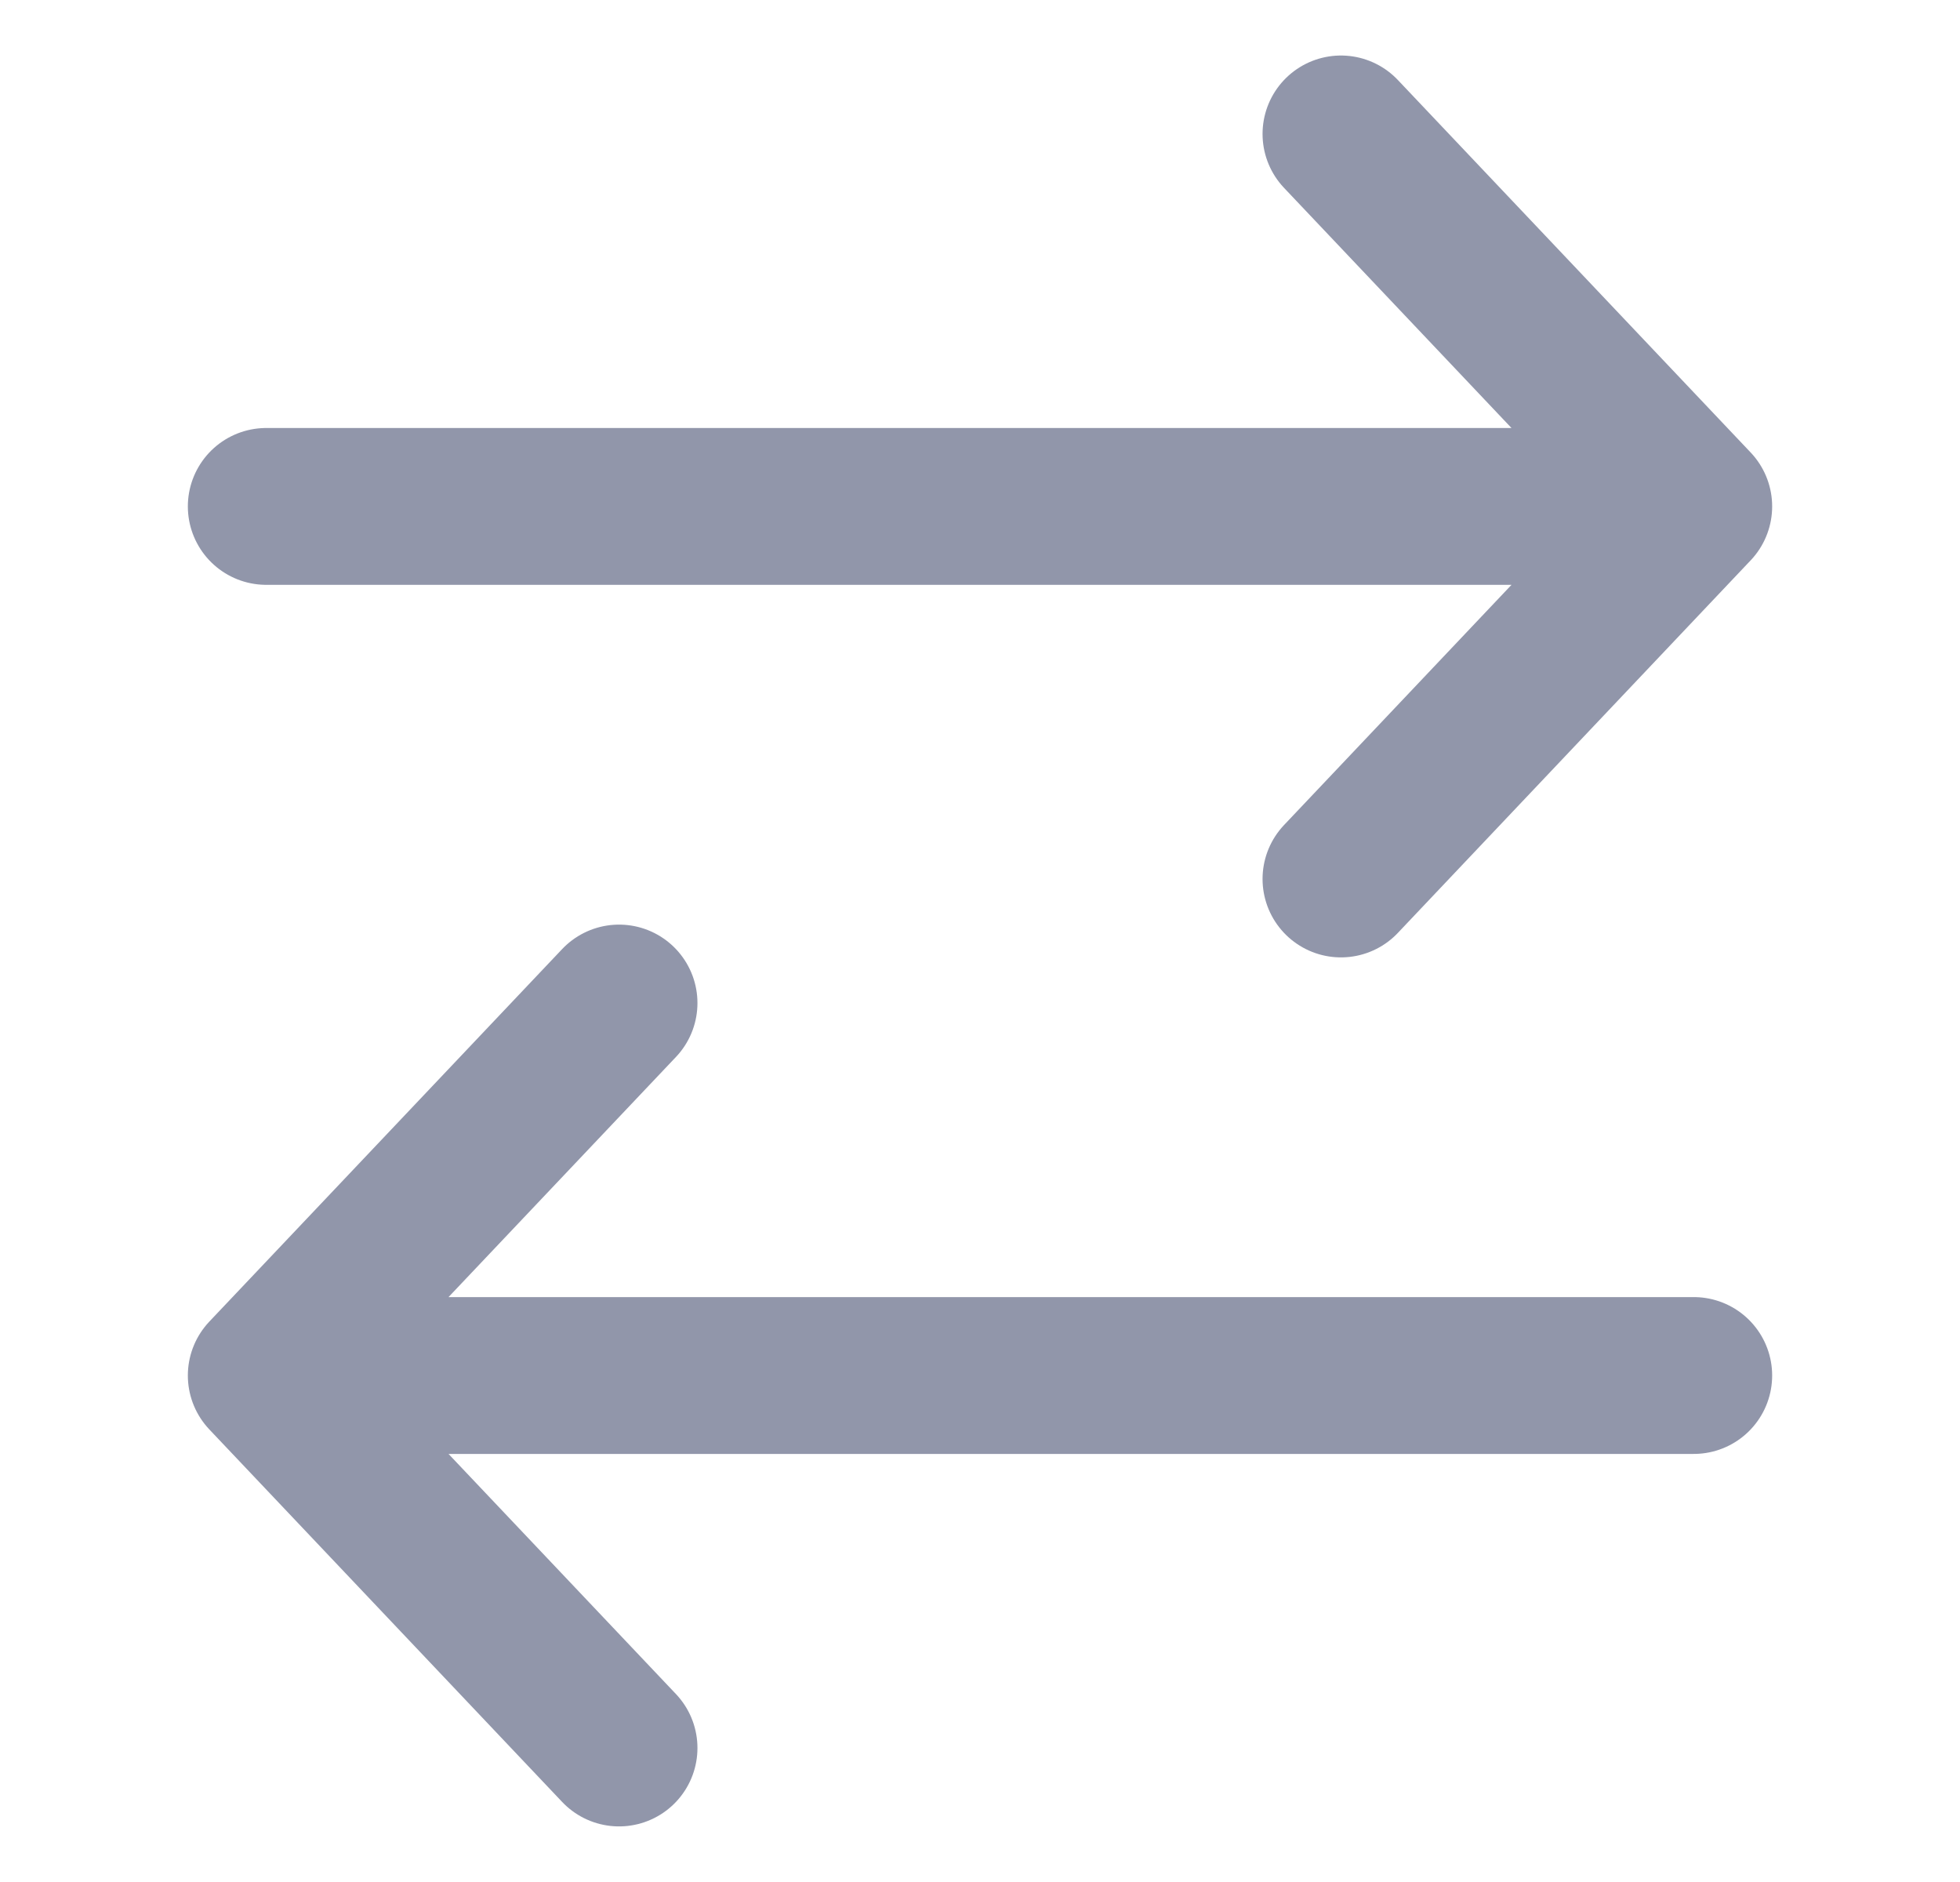
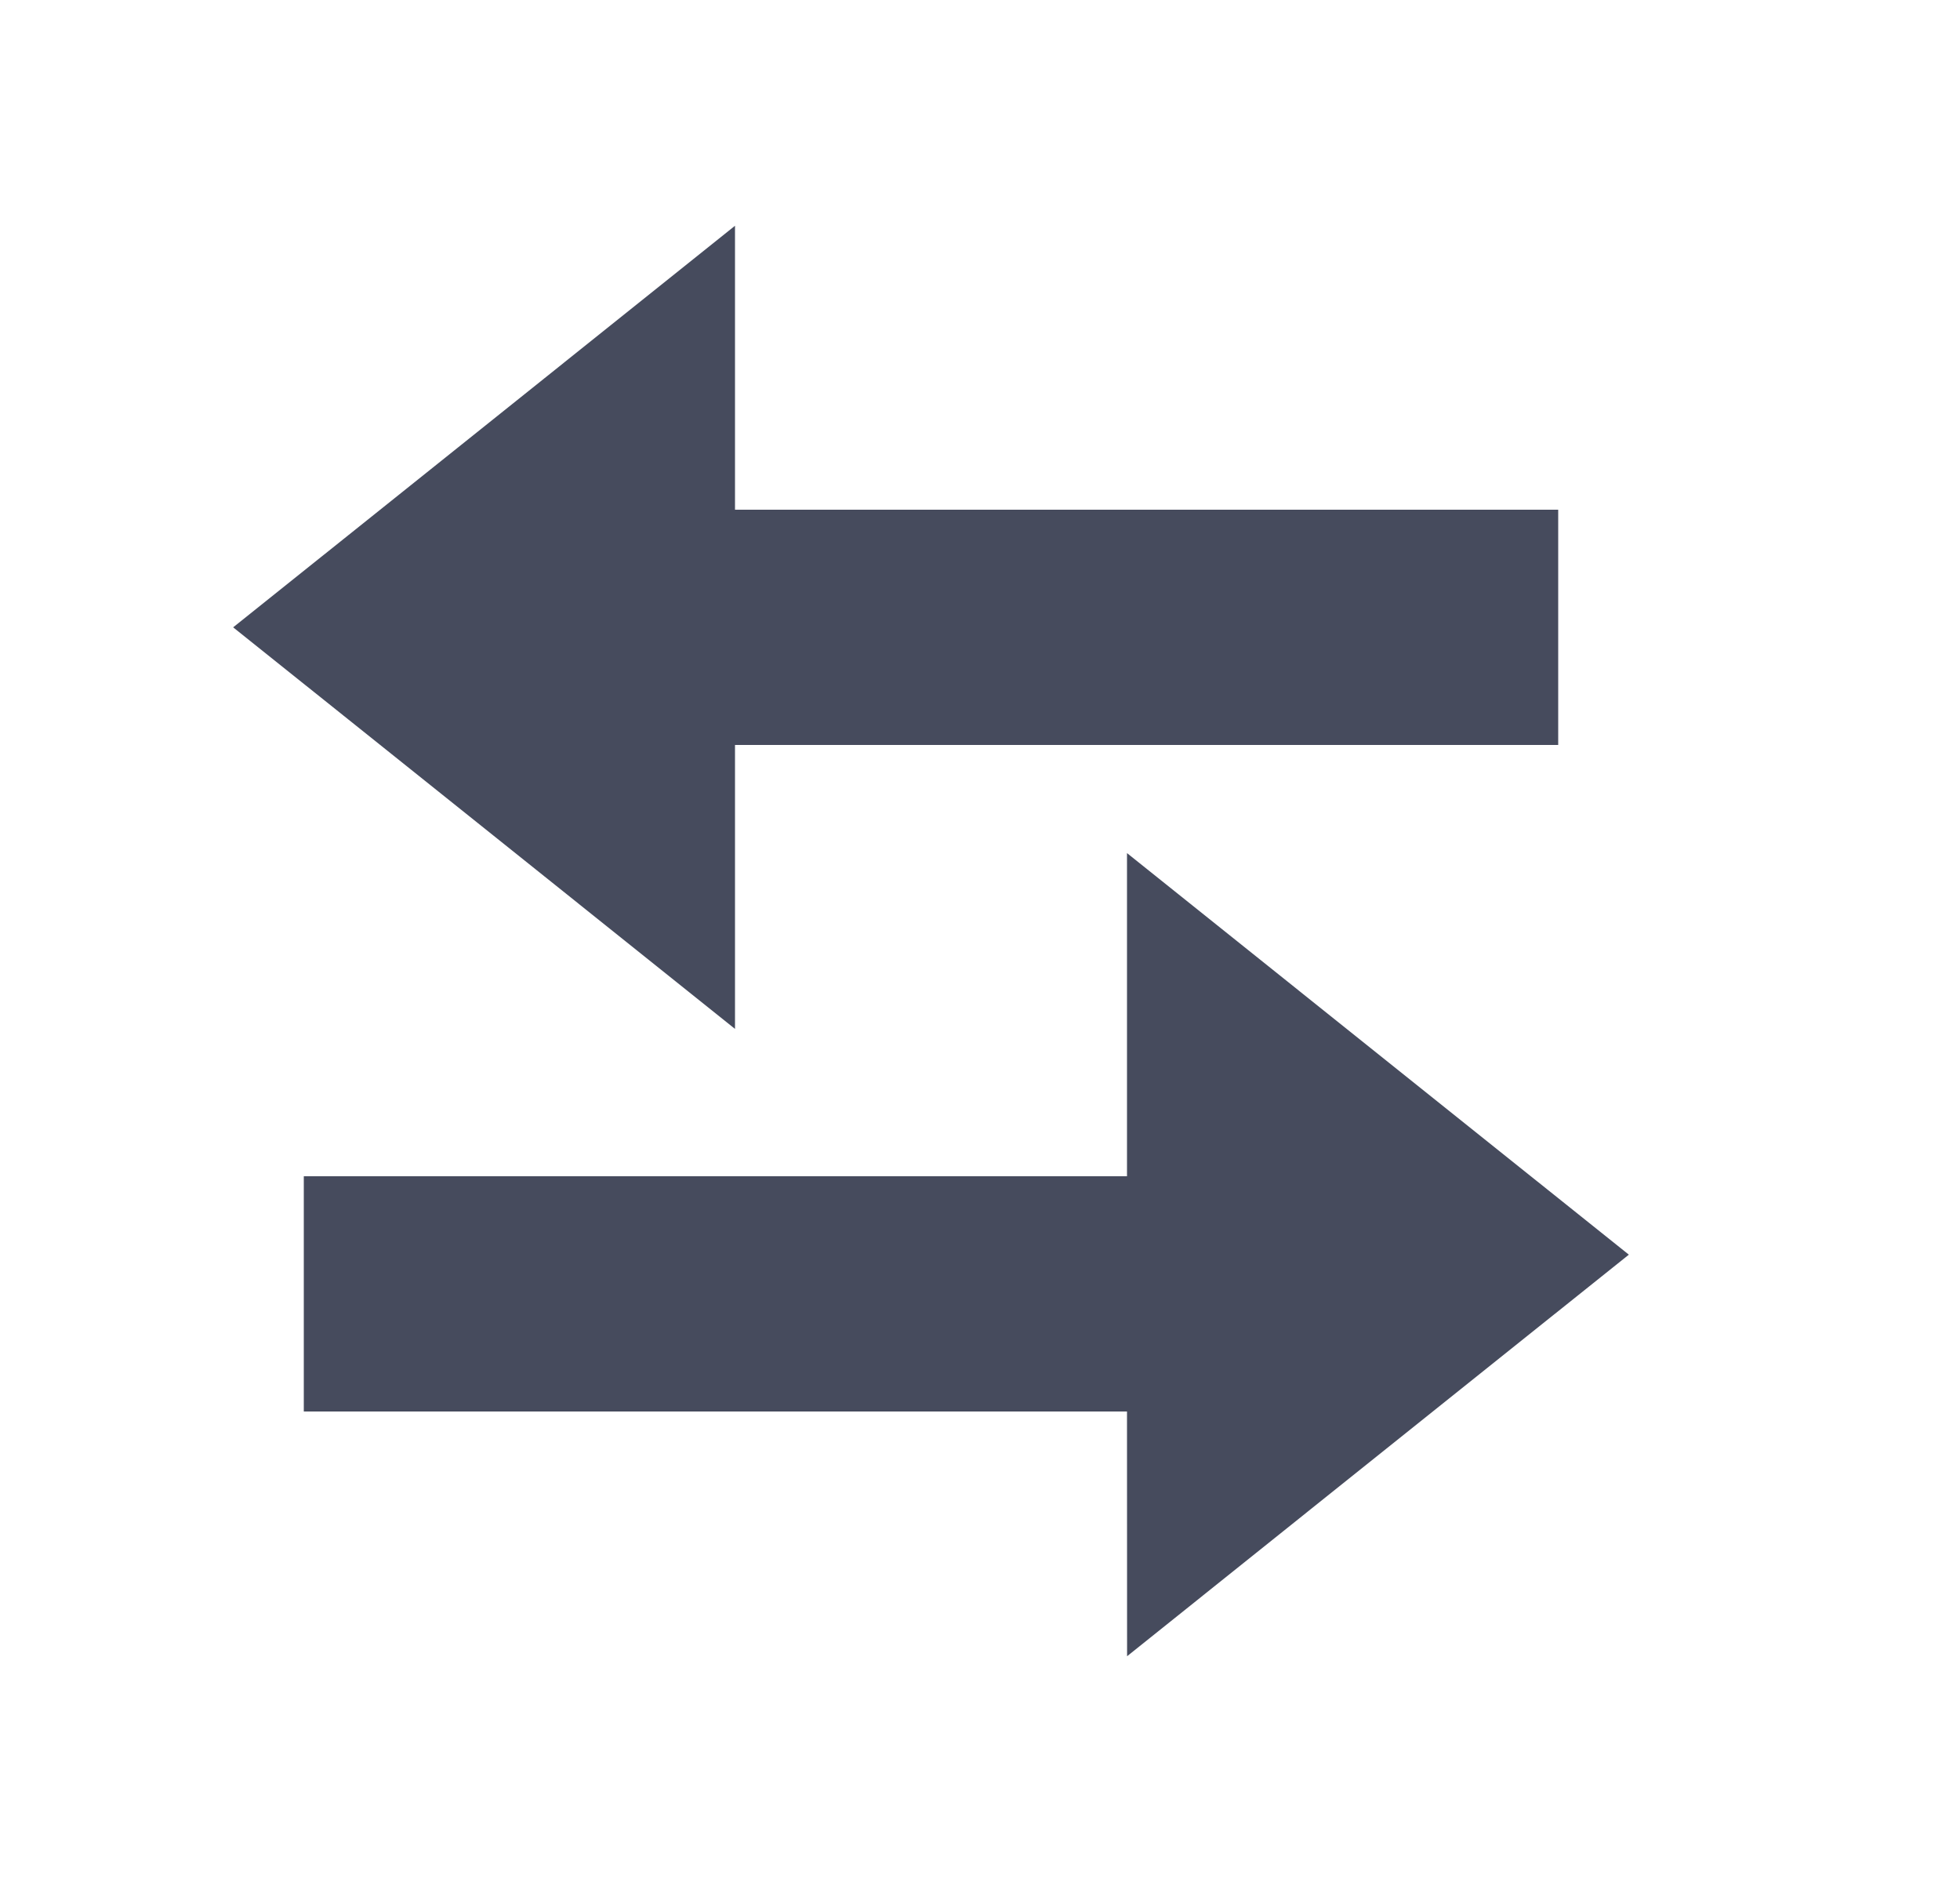
<svg xmlns="http://www.w3.org/2000/svg" width="25" height="24" viewBox="0 0 25 24" fill="none">
-   <path d="M3.396 6.458L21.604 6.458M21.604 6.458L17.104 1.708M21.604 6.458L17.104 11.209" stroke="#9196AA" stroke-width="2" stroke-linecap="round" stroke-linejoin="round" />
-   <path d="M21.604 17.541L3.396 17.541M3.396 17.541L7.896 12.791M3.396 17.541L7.896 22.291" stroke="#9196AA" stroke-width="2" stroke-linecap="round" stroke-linejoin="round" />
+   <path d="M7.875 10L6.938 11.171L9.375 13.121L9.375 10L7.875 10ZM5.375 8L4.438 6.829L2.974 8L4.438 9.171L5.375 8ZM7.875 6L9.375 6L9.375 2.879L6.938 4.829L7.875 6ZM8.812 8.829L6.312 6.829L4.438 9.171L6.938 11.171L8.812 8.829ZM6.312 9.171L8.812 7.171L6.938 4.829L4.438 6.829L6.312 9.171ZM9.375 10L9.375 6L6.375 6L6.375 10L9.375 10Z" fill="#464B5D" />
+   <path d="M15.875 18L16.812 19.171L14.376 21.121L14.375 18L15.875 18ZM18.375 16L19.312 14.829L20.776 16L19.312 17.171L18.375 16ZM15.875 14L14.375 14L14.375 10.879L16.812 12.829L15.875 14ZM14.938 16.829L17.438 14.829L19.312 17.171L16.812 19.171L14.938 16.829ZM17.438 17.171L14.938 15.171L16.812 12.829L19.312 14.829L17.438 17.171ZM14.375 18L14.375 14L17.375 14L17.375 18L14.375 18Z" fill="#464B5D" />
+   <path d="M7.875 8L18.375 8" stroke="#464B5D" stroke-width="3" stroke-linecap="square" />
+   <path d="M15.875 16.5L5.375 16.5" stroke="#464B5D" stroke-width="3" stroke-linecap="square" />
</svg>
